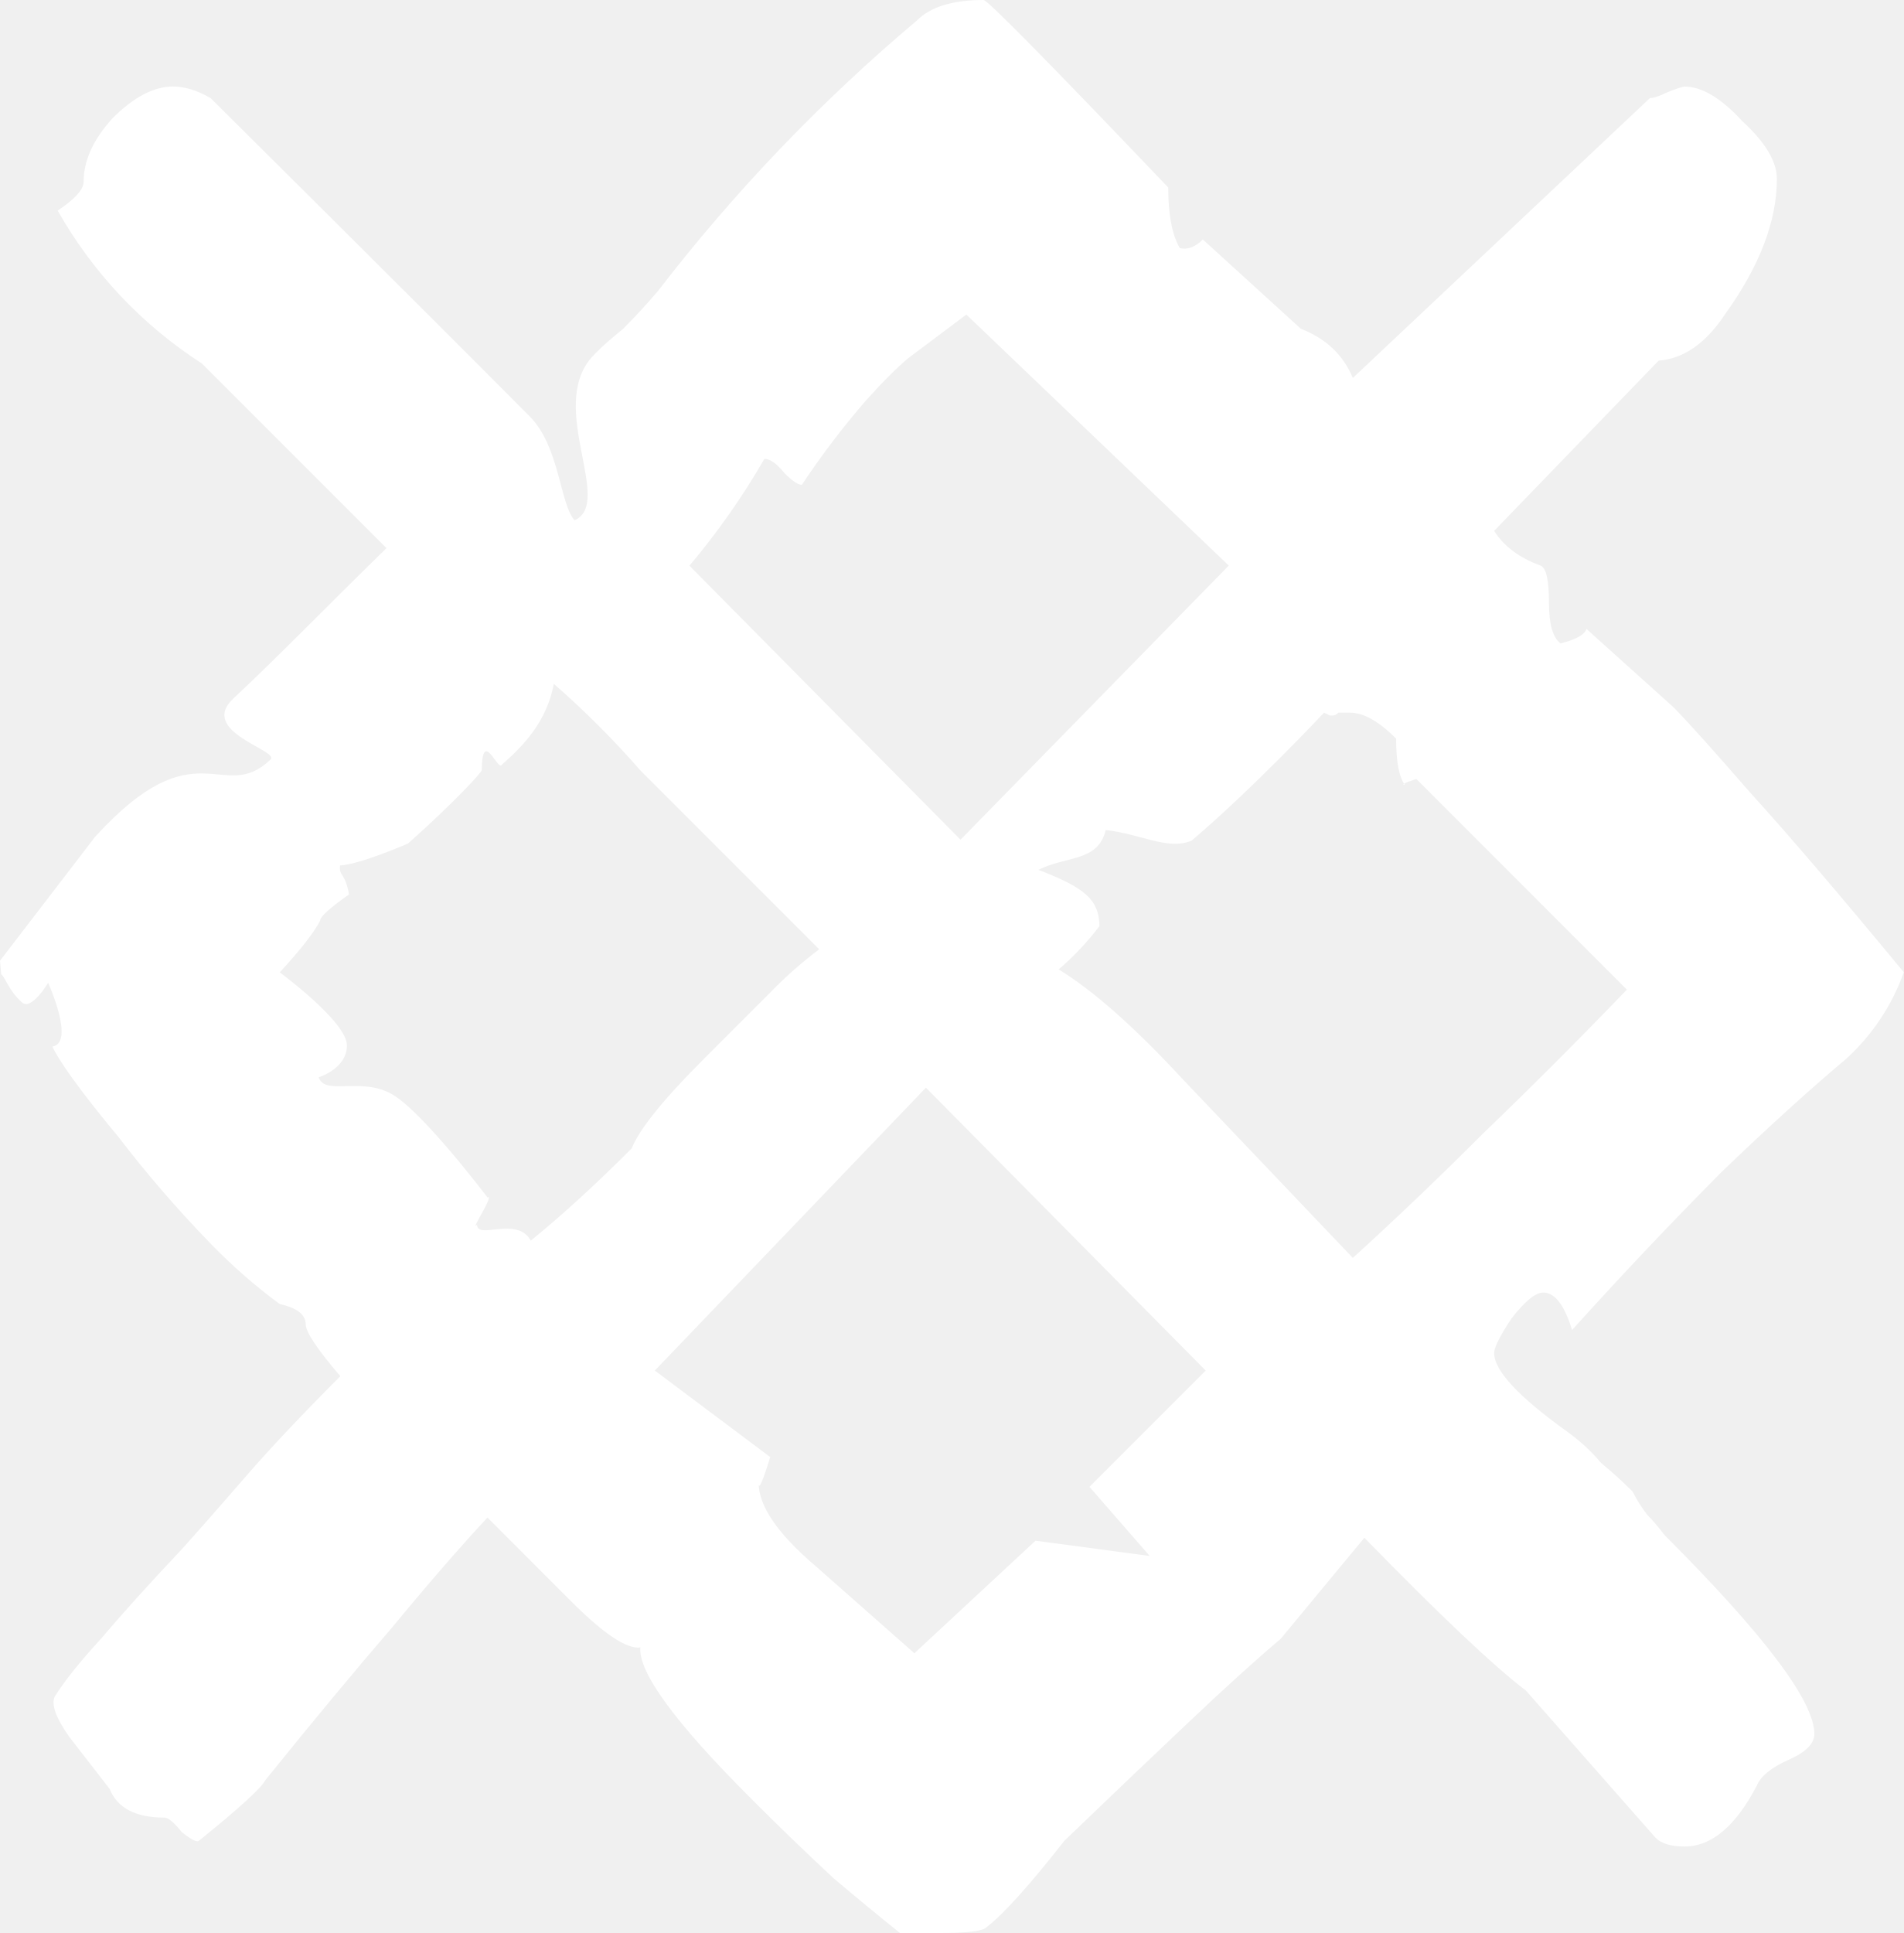
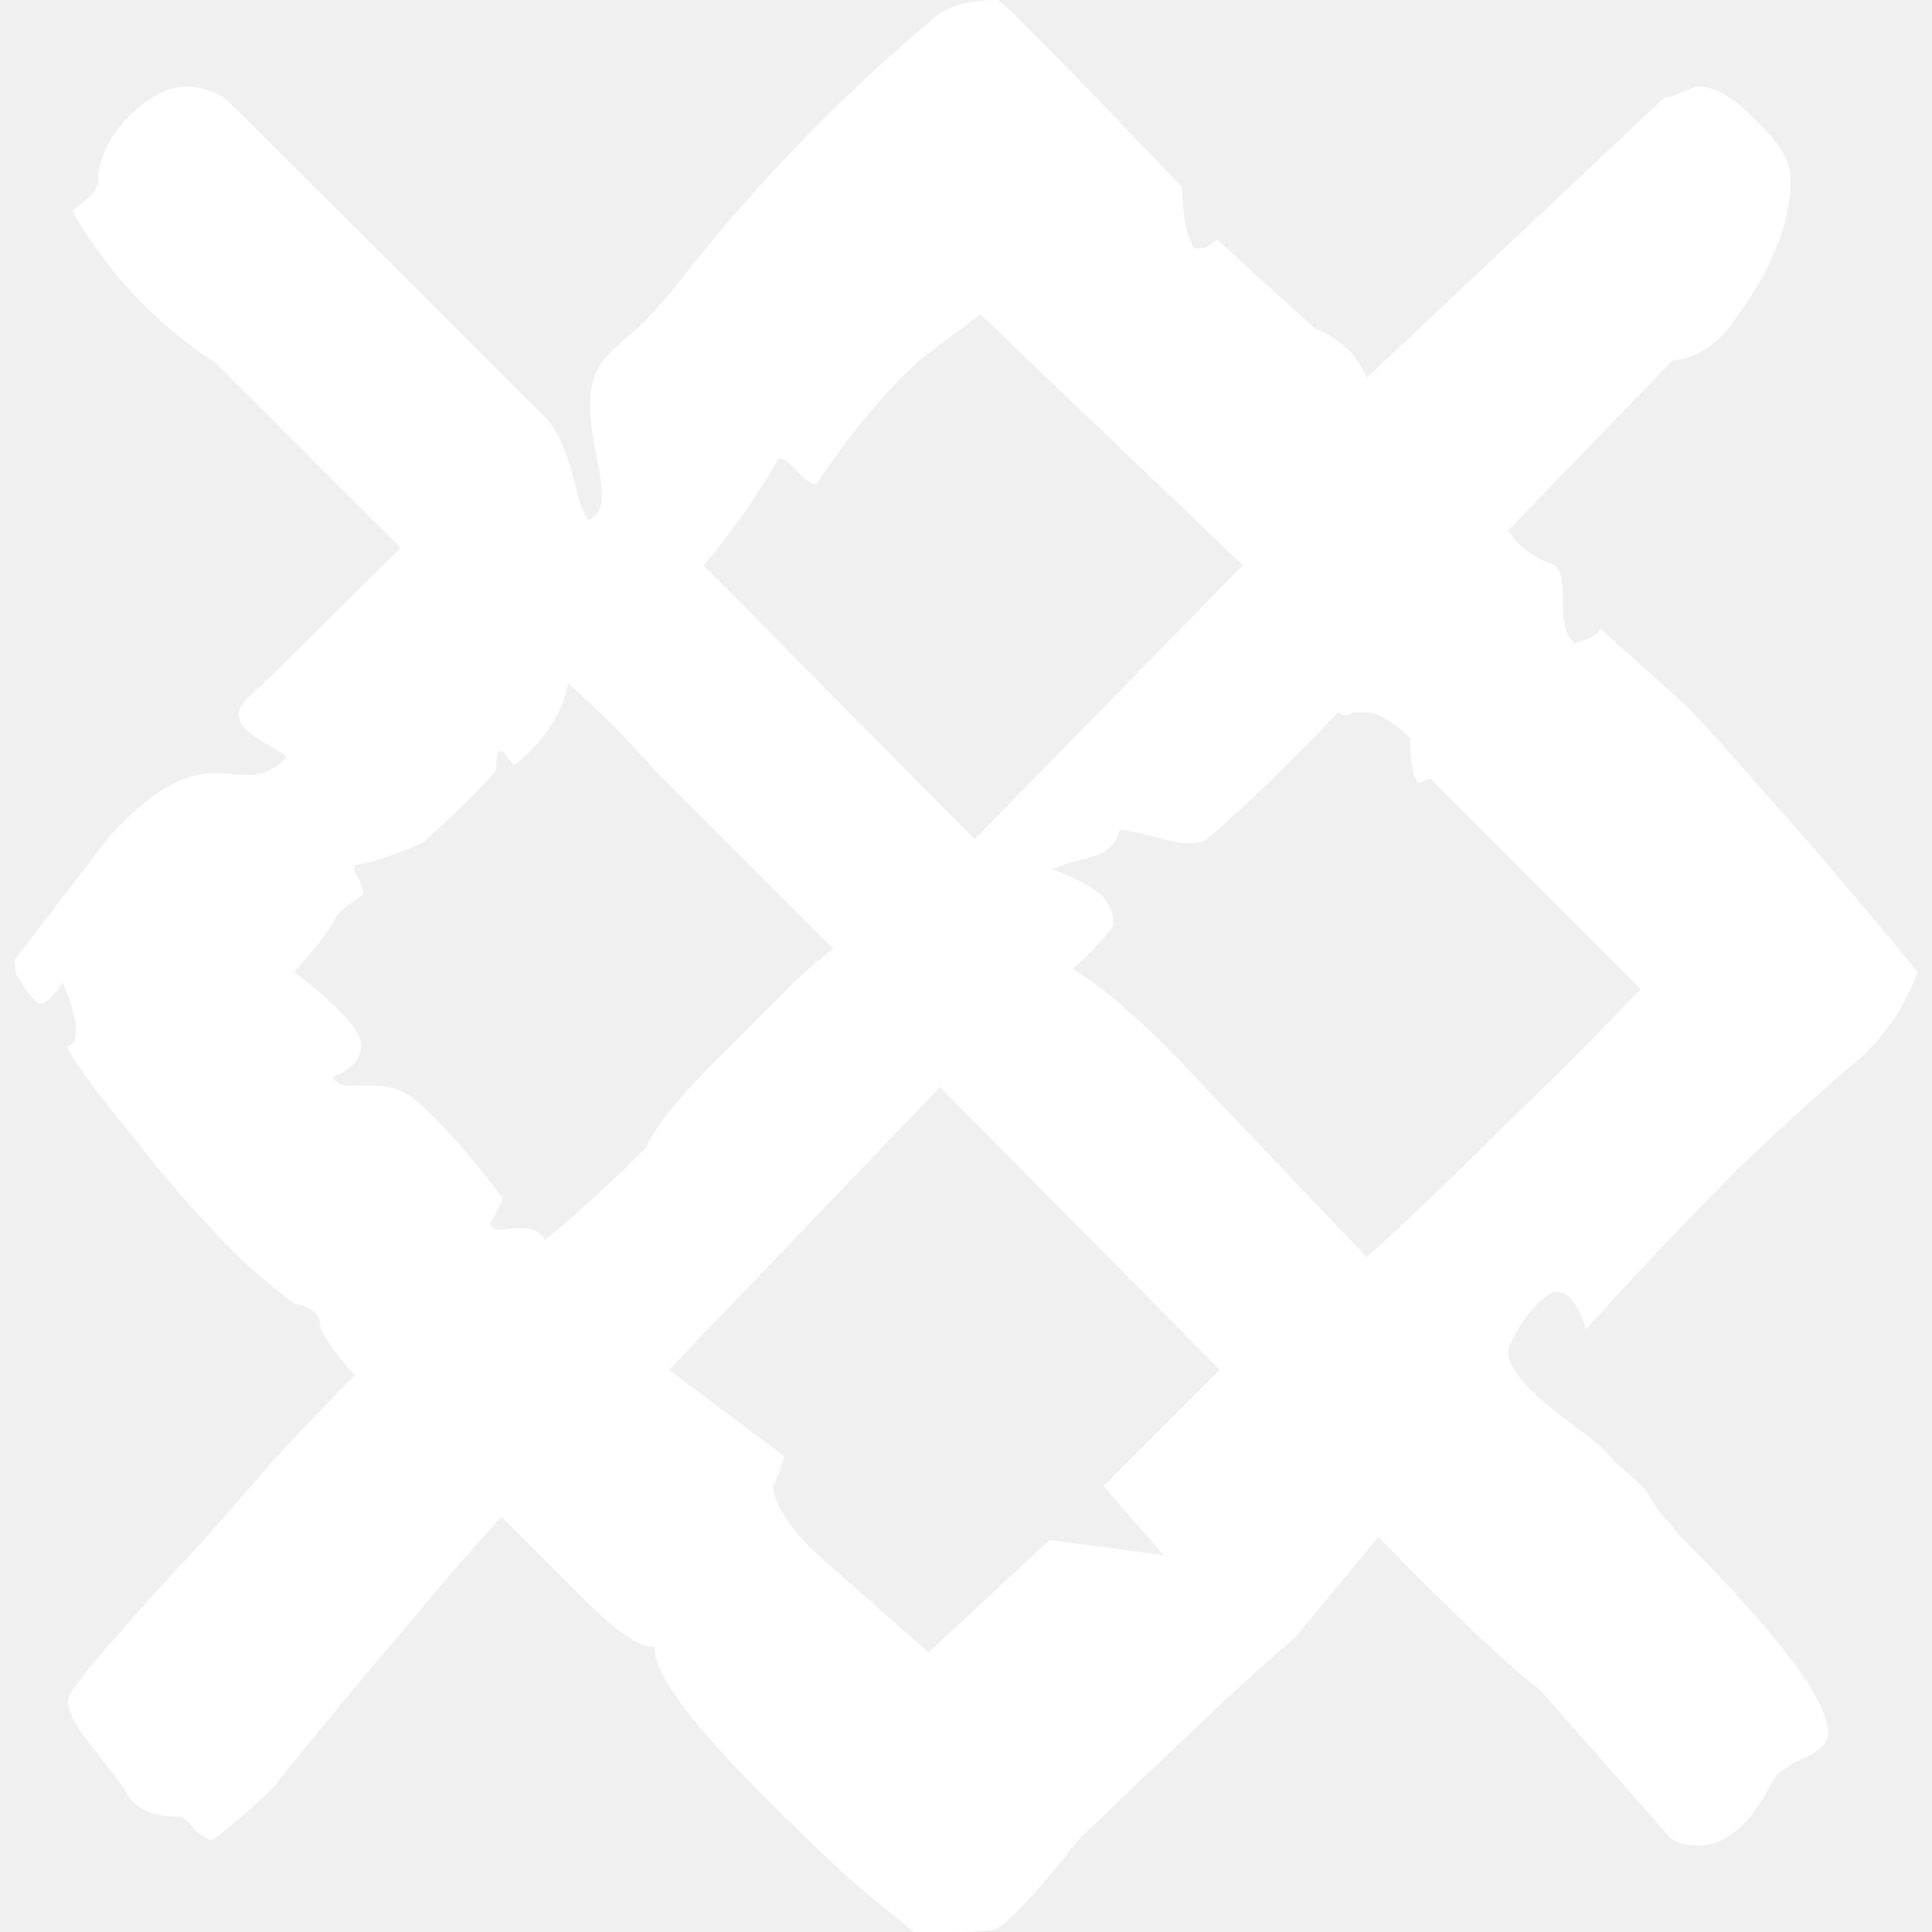
- <svg xmlns="http://www.w3.org/2000/svg" viewBox="0 0 19.965 20.267" fill="#FFFFFF">
+ <svg xmlns="http://www.w3.org/2000/svg" viewBox="0 0 19.965 20.267" width="32" height="32" fill="#FFFFFF">
  <path d="M19.965 10.194a2.248 2.248 0 01-.605.908c-.383.322-.817.716-1.3 1.18a47.302 47.302 0 00-1.574 1.663c-.08-.262-.181-.393-.302-.393-.081 0-.192.09-.333.272-.121.182-.182.303-.182.363 0 .182.252.454.757.817.14.1.262.212.363.333.12.1.232.201.332.302.04.08.091.162.152.242.06.06.12.131.181.212 1.049 1.049 1.573 1.744 1.573 2.087 0 .101-.09.192-.272.272-.182.081-.292.172-.333.273-.222.423-.474.635-.756.635-.141 0-.242-.03-.303-.09l-1.36-1.544c-.344-.262-.908-.796-1.695-1.603l-.877 1.059c-.262.222-.585.514-.968.877-.363.343-.797.756-1.3 1.24-.364.464-.636.767-.818.908-.04.04-.201.06-.484.06h-.423a33.333 33.333 0 01-.696-.574 30.87 30.87 0 01-.877-.847c-.787-.787-1.17-1.311-1.15-1.573-.14.02-.383-.141-.726-.484l-.877-.878c-.282.303-.615.686-.998 1.15-.383.444-.827.978-1.331 1.603-.04.08-.272.293-.696.635-.02.02-.08-.01-.181-.09-.08-.101-.141-.152-.182-.152-.302 0-.494-.1-.575-.302l-.423-.545c-.141-.201-.192-.342-.151-.423.1-.161.262-.363.484-.605.222-.262.504-.575.847-.938.181-.201.403-.454.665-.756.262-.303.595-.655.998-1.059-.242-.282-.363-.464-.363-.544 0-.101-.09-.172-.272-.212a5.766 5.766 0 01-.726-.635 12.54 12.54 0 01-.968-1.12c-.41-.491-.637-.82-.69-.945.24-.041-.045-.668-.045-.668s-.176.292-.272.207c-.145-.128-.179-.27-.22-.296L0 10.073l.998-1.3c1.07-1.172 1.335-.327 1.84-.81.095-.096-.764-.29-.39-.64.462-.431.984-.97 1.605-1.576L2.117 3.811A4.595 4.595 0 01.605 2.208c.181-.12.272-.222.272-.302 0-.222.101-.444.303-.666.222-.222.433-.333.635-.333.121 0 .252.04.393.121 0 0 2.111 2.095 3.348 3.339.313.314.318.93.47 1.088.411-.184-.281-1.176.175-1.704.11-.121.212-.202.333-.303.121-.12.242-.252.363-.393A18.32 18.32 0 019.619.212C9.761.07 9.993 0 10.315 0c.04 0 .686.655 1.936 1.966 0 .283.04.494.121.635.08.02.162-.01.242-.09l1.029.937c.262.101.443.273.544.515l3.116-2.935c.04 0 .1-.02.181-.06.101-.04.162-.06.182-.06.181 0 .383.12.605.362.242.222.363.424.363.605 0 .444-.182.918-.545 1.422-.201.303-.433.464-.695.484l-1.725 1.785c.101.161.263.282.484.363.061.02.091.151.091.393 0 .222.04.363.121.424.162-.04.252-.091.272-.152l.908.817c.141.141.413.444.817.908.403.443.937 1.069 1.603 1.875zm-5.112-2.027c-.121.04-.162.061-.121.061-.06-.08-.091-.242-.091-.484-.182-.182-.343-.272-.484-.272h-.121c-.02.02-.04.03-.06.03h-.03l-.061-.03s-.74.791-1.39 1.343c-.256.102-.528-.072-.9-.112-.078.335-.416.27-.705.417.463.18.637.3.64.59a2.94 2.94 0 01-.428.454c.363.222.796.605 1.3 1.15l1.785 1.875a39.63 39.63 0 001.361-1.3c.484-.465.989-.969 1.513-1.513zM12.886 5.93l-2.752-2.632-.605.454c-.121.1-.273.252-.454.454a8.753 8.753 0 00-.666.877c-.04 0-.1-.04-.181-.121-.08-.1-.151-.151-.212-.151a7.671 7.671 0 01-.786 1.12l2.843 2.873zm-6.17 2.148a9.54 9.54 0 00-.908-.908c-.074.392-.314.646-.545.847-.04.08-.206-.395-.211.06-.02.041-.285.332-.773.767 0 0-.504.22-.713.23-.012.12.053.07.094.304-.201.142-.302.232-.302.273-.06.12-.202.302-.424.544 0 0 .7.515.704.763.003.247-.296.337-.296.337.063.198.447-.01.773.18s.997 1.08.997 1.08c.08-.04-.19.367-.109.286 0 .161.422-.095.563.167.323-.262.676-.584 1.059-.968.08-.201.332-.514.756-.937l.696-.696a4.35 4.35 0 01.514-.454zm5.928 6.292L9.71 11.404 6.867 14.37l1.21.907c-.081.262-.121.353-.121.272 0 .242.201.535.605.878l1.028.907 1.27-1.18 1.198.16-.632-.725z" />
</svg>
